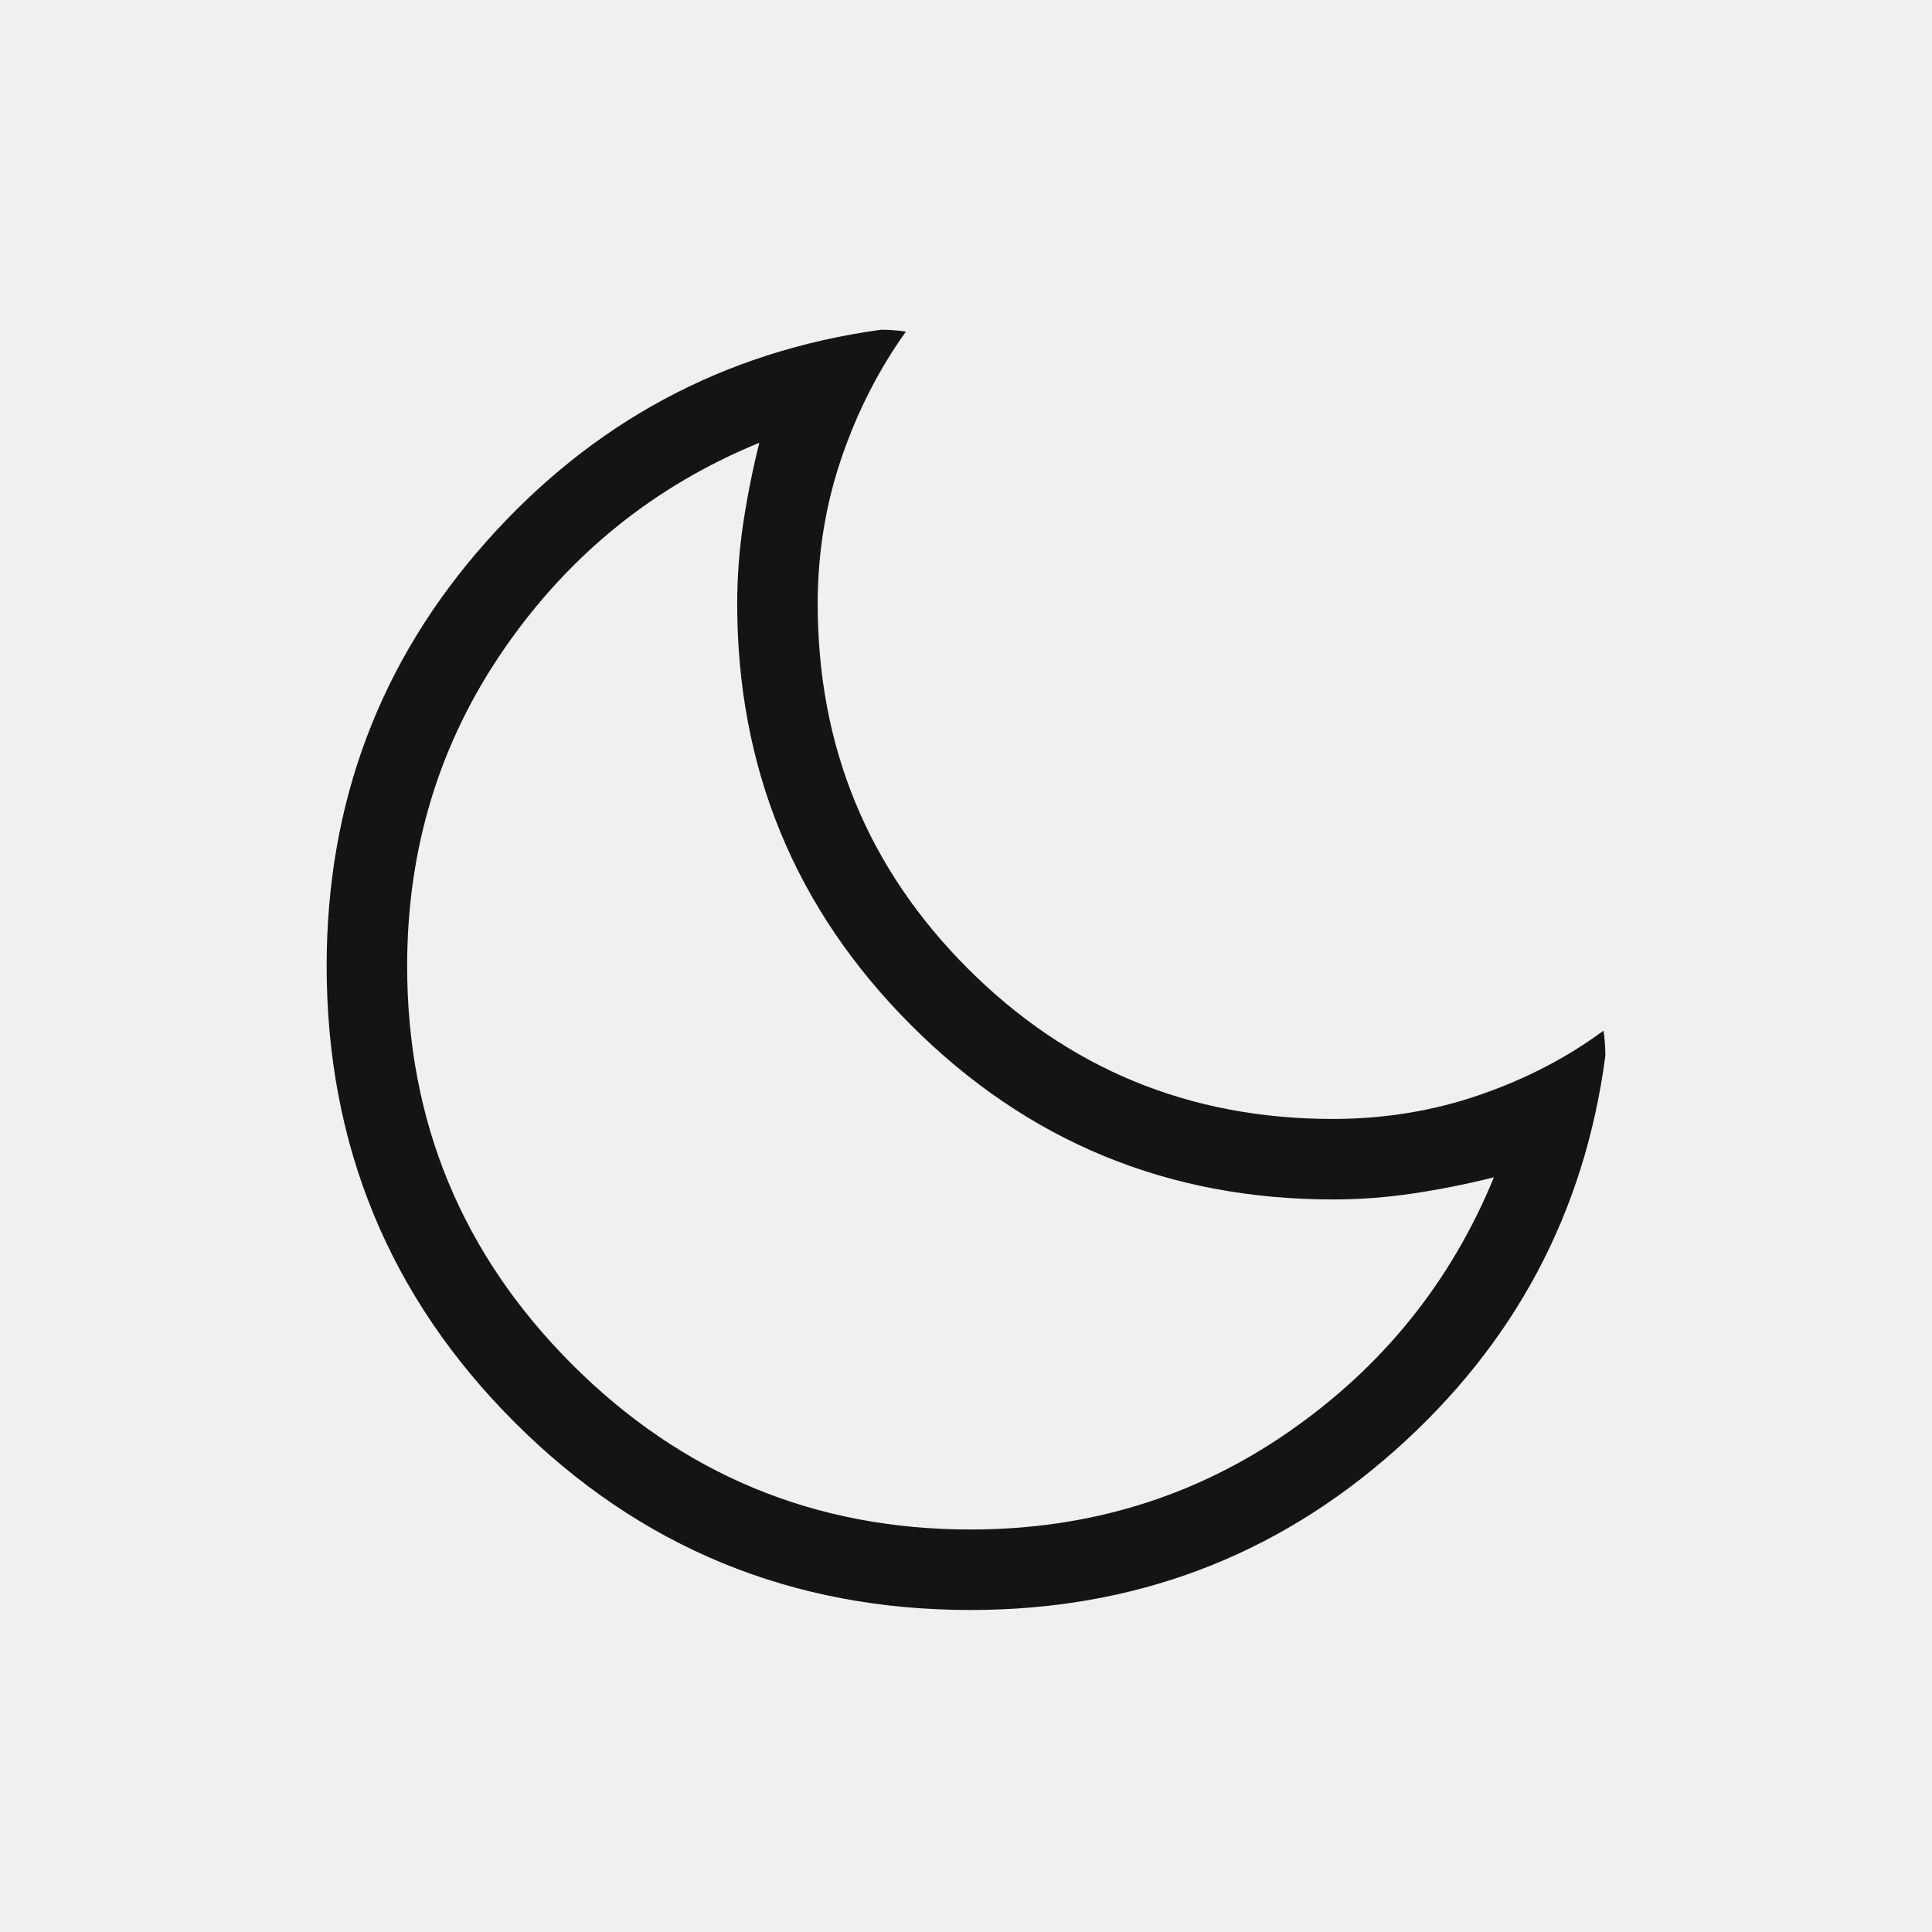
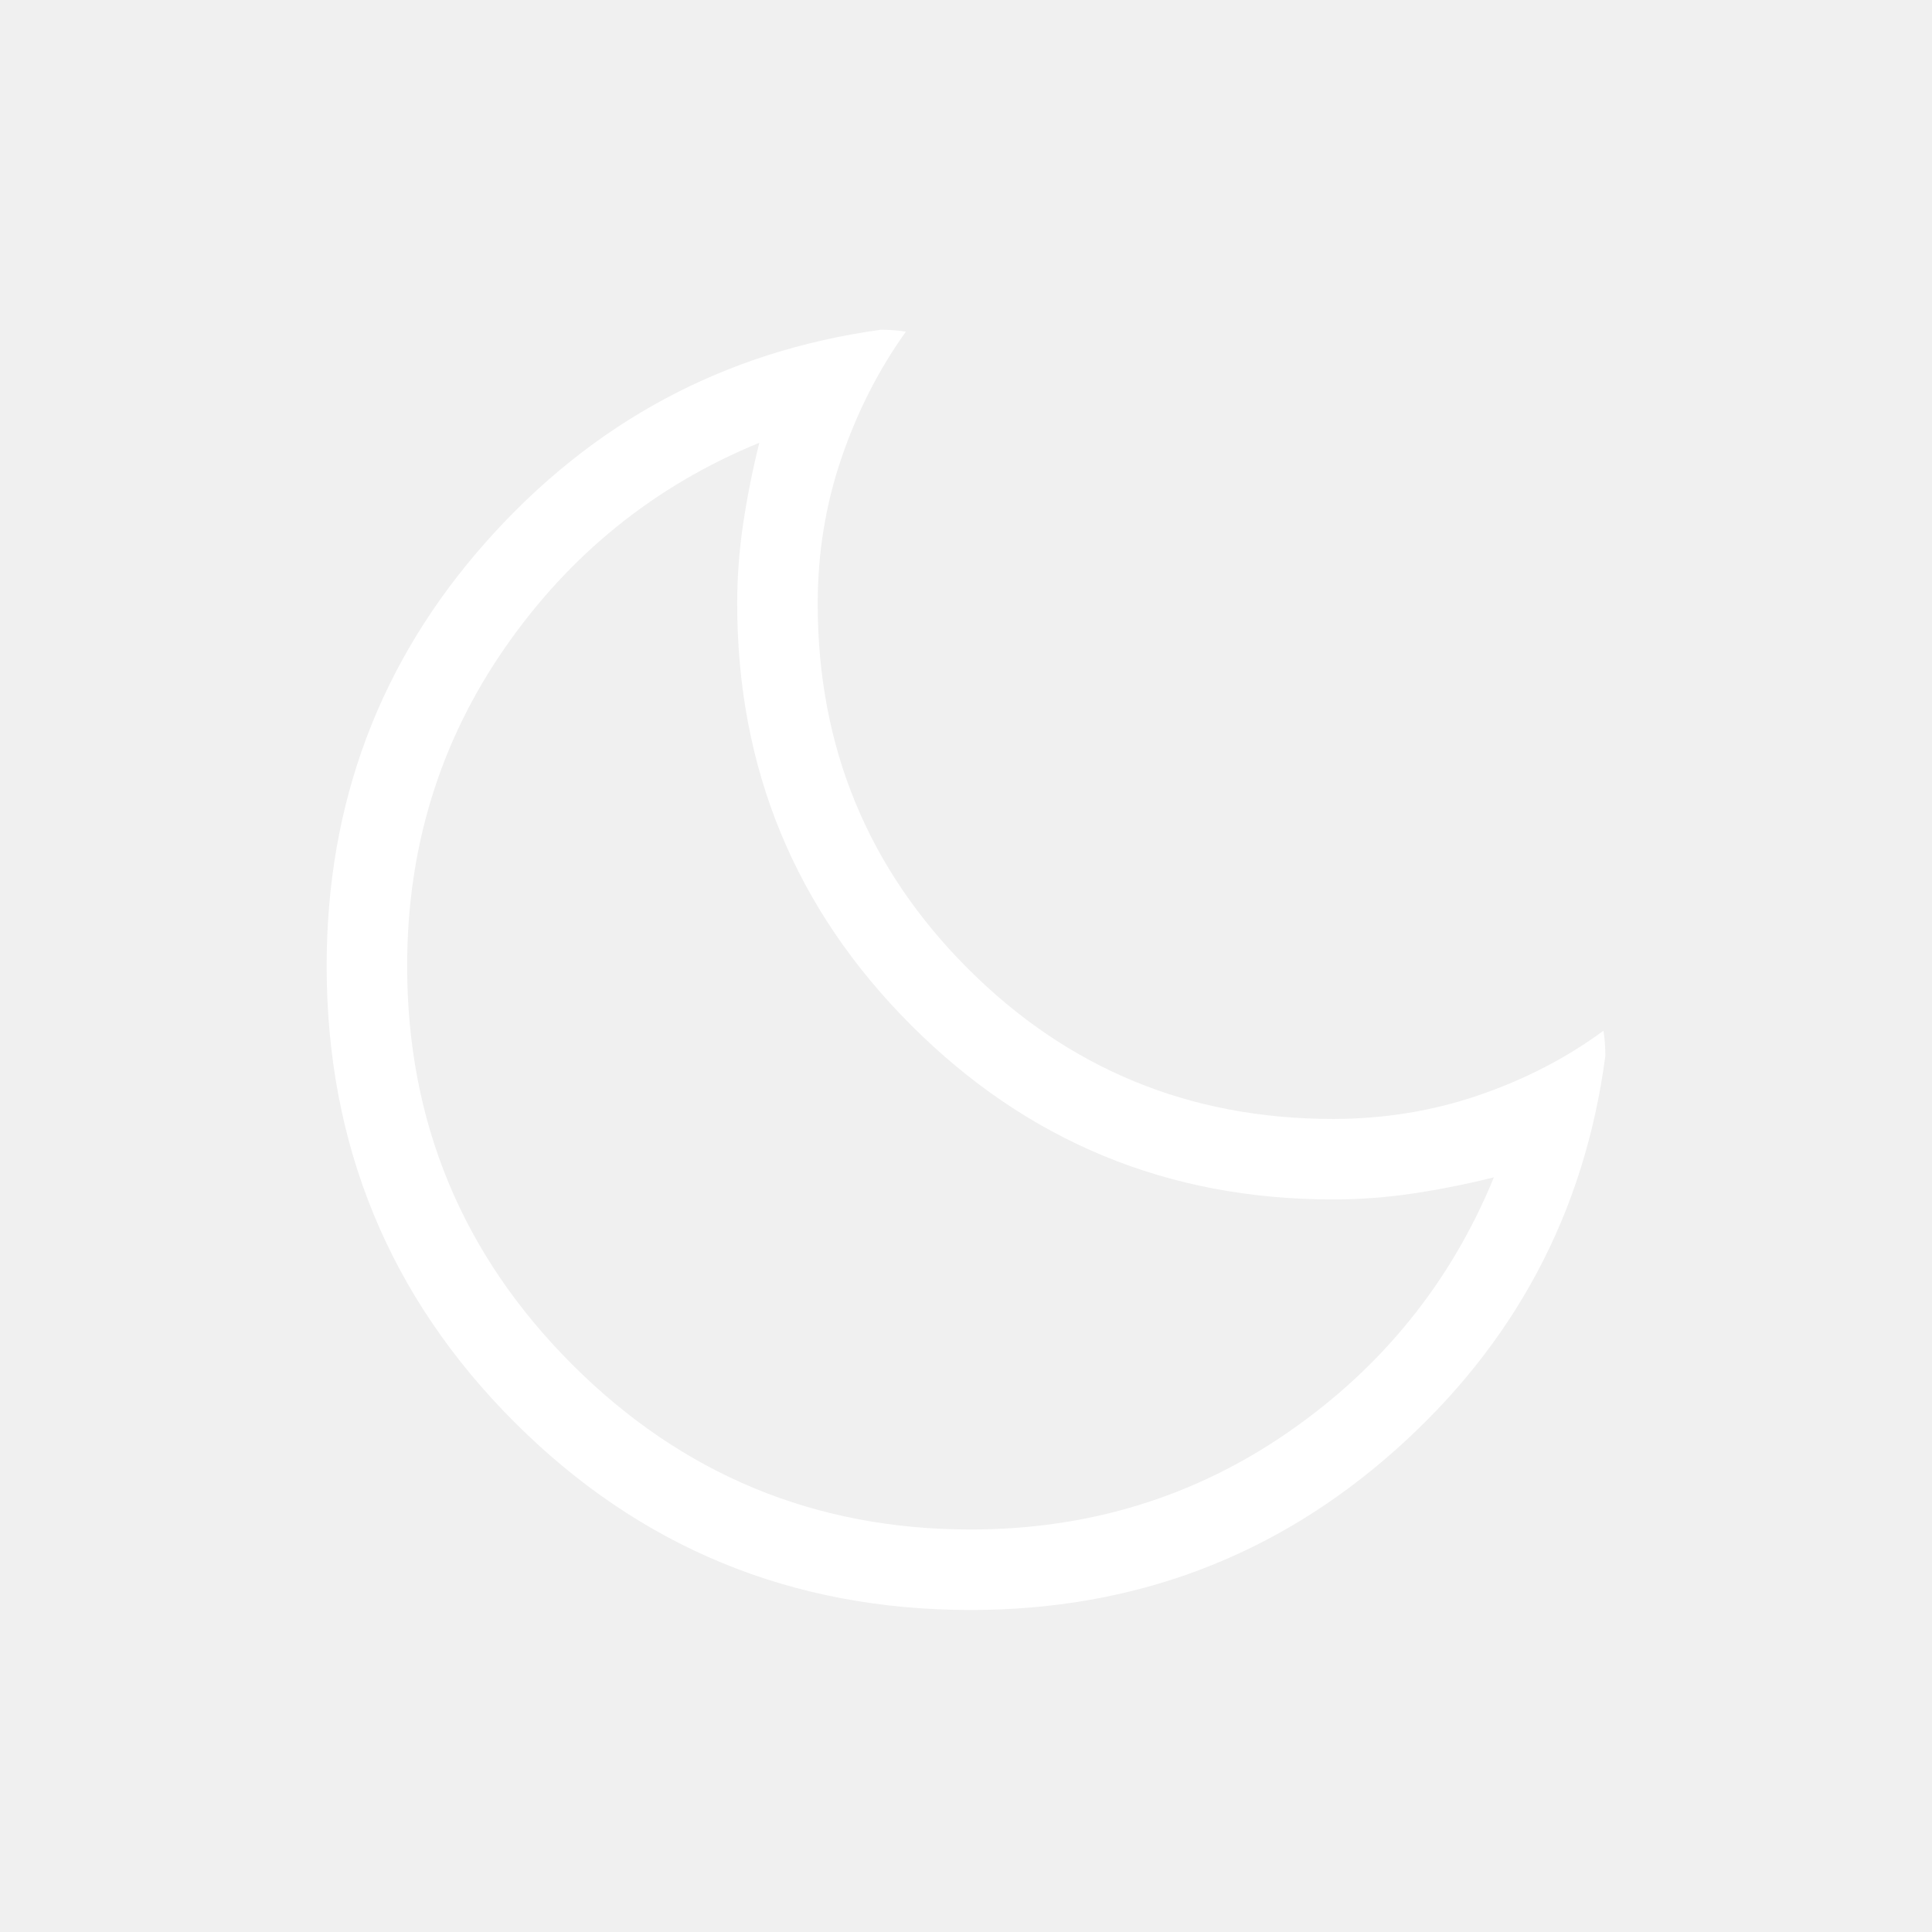
- <svg xmlns="http://www.w3.org/2000/svg" height="24px" viewBox="0 -960 960 960" width="24px" fill="#141414">
+ <svg xmlns="http://www.w3.org/2000/svg" height="24px" viewBox="0 -960 960 960" width="24px" fill="#ffffff">
  <path d="M482.31-160q-133.34 0-226.67-93.33-93.33-93.34-93.33-226.67 0-121.54 79.23-210.77t196.15-105.38q3.23 0 6.35.23 3.11.23 6.11.69-20.23 28.23-32.03 62.81-11.81 34.57-11.81 72.42 0 106.67 74.66 181.33Q555.64-404 662.31-404q38.07 0 72.54-11.81 34.46-11.81 61.92-32.04.46 3 .69 6.12.23 3.11.23 6.35-15.38 116.92-104.61 196.15T482.31-160Zm0-40q88 0 158-48.5t102-126.5q-20 5-40 8t-40 3q-123 0-209.5-86.5T366.31-660q0-20 3-40t8-40q-78 32-126.5 102t-48.5 158q0 116 82 198t198 82Zm-10-270Z" />
</svg>
